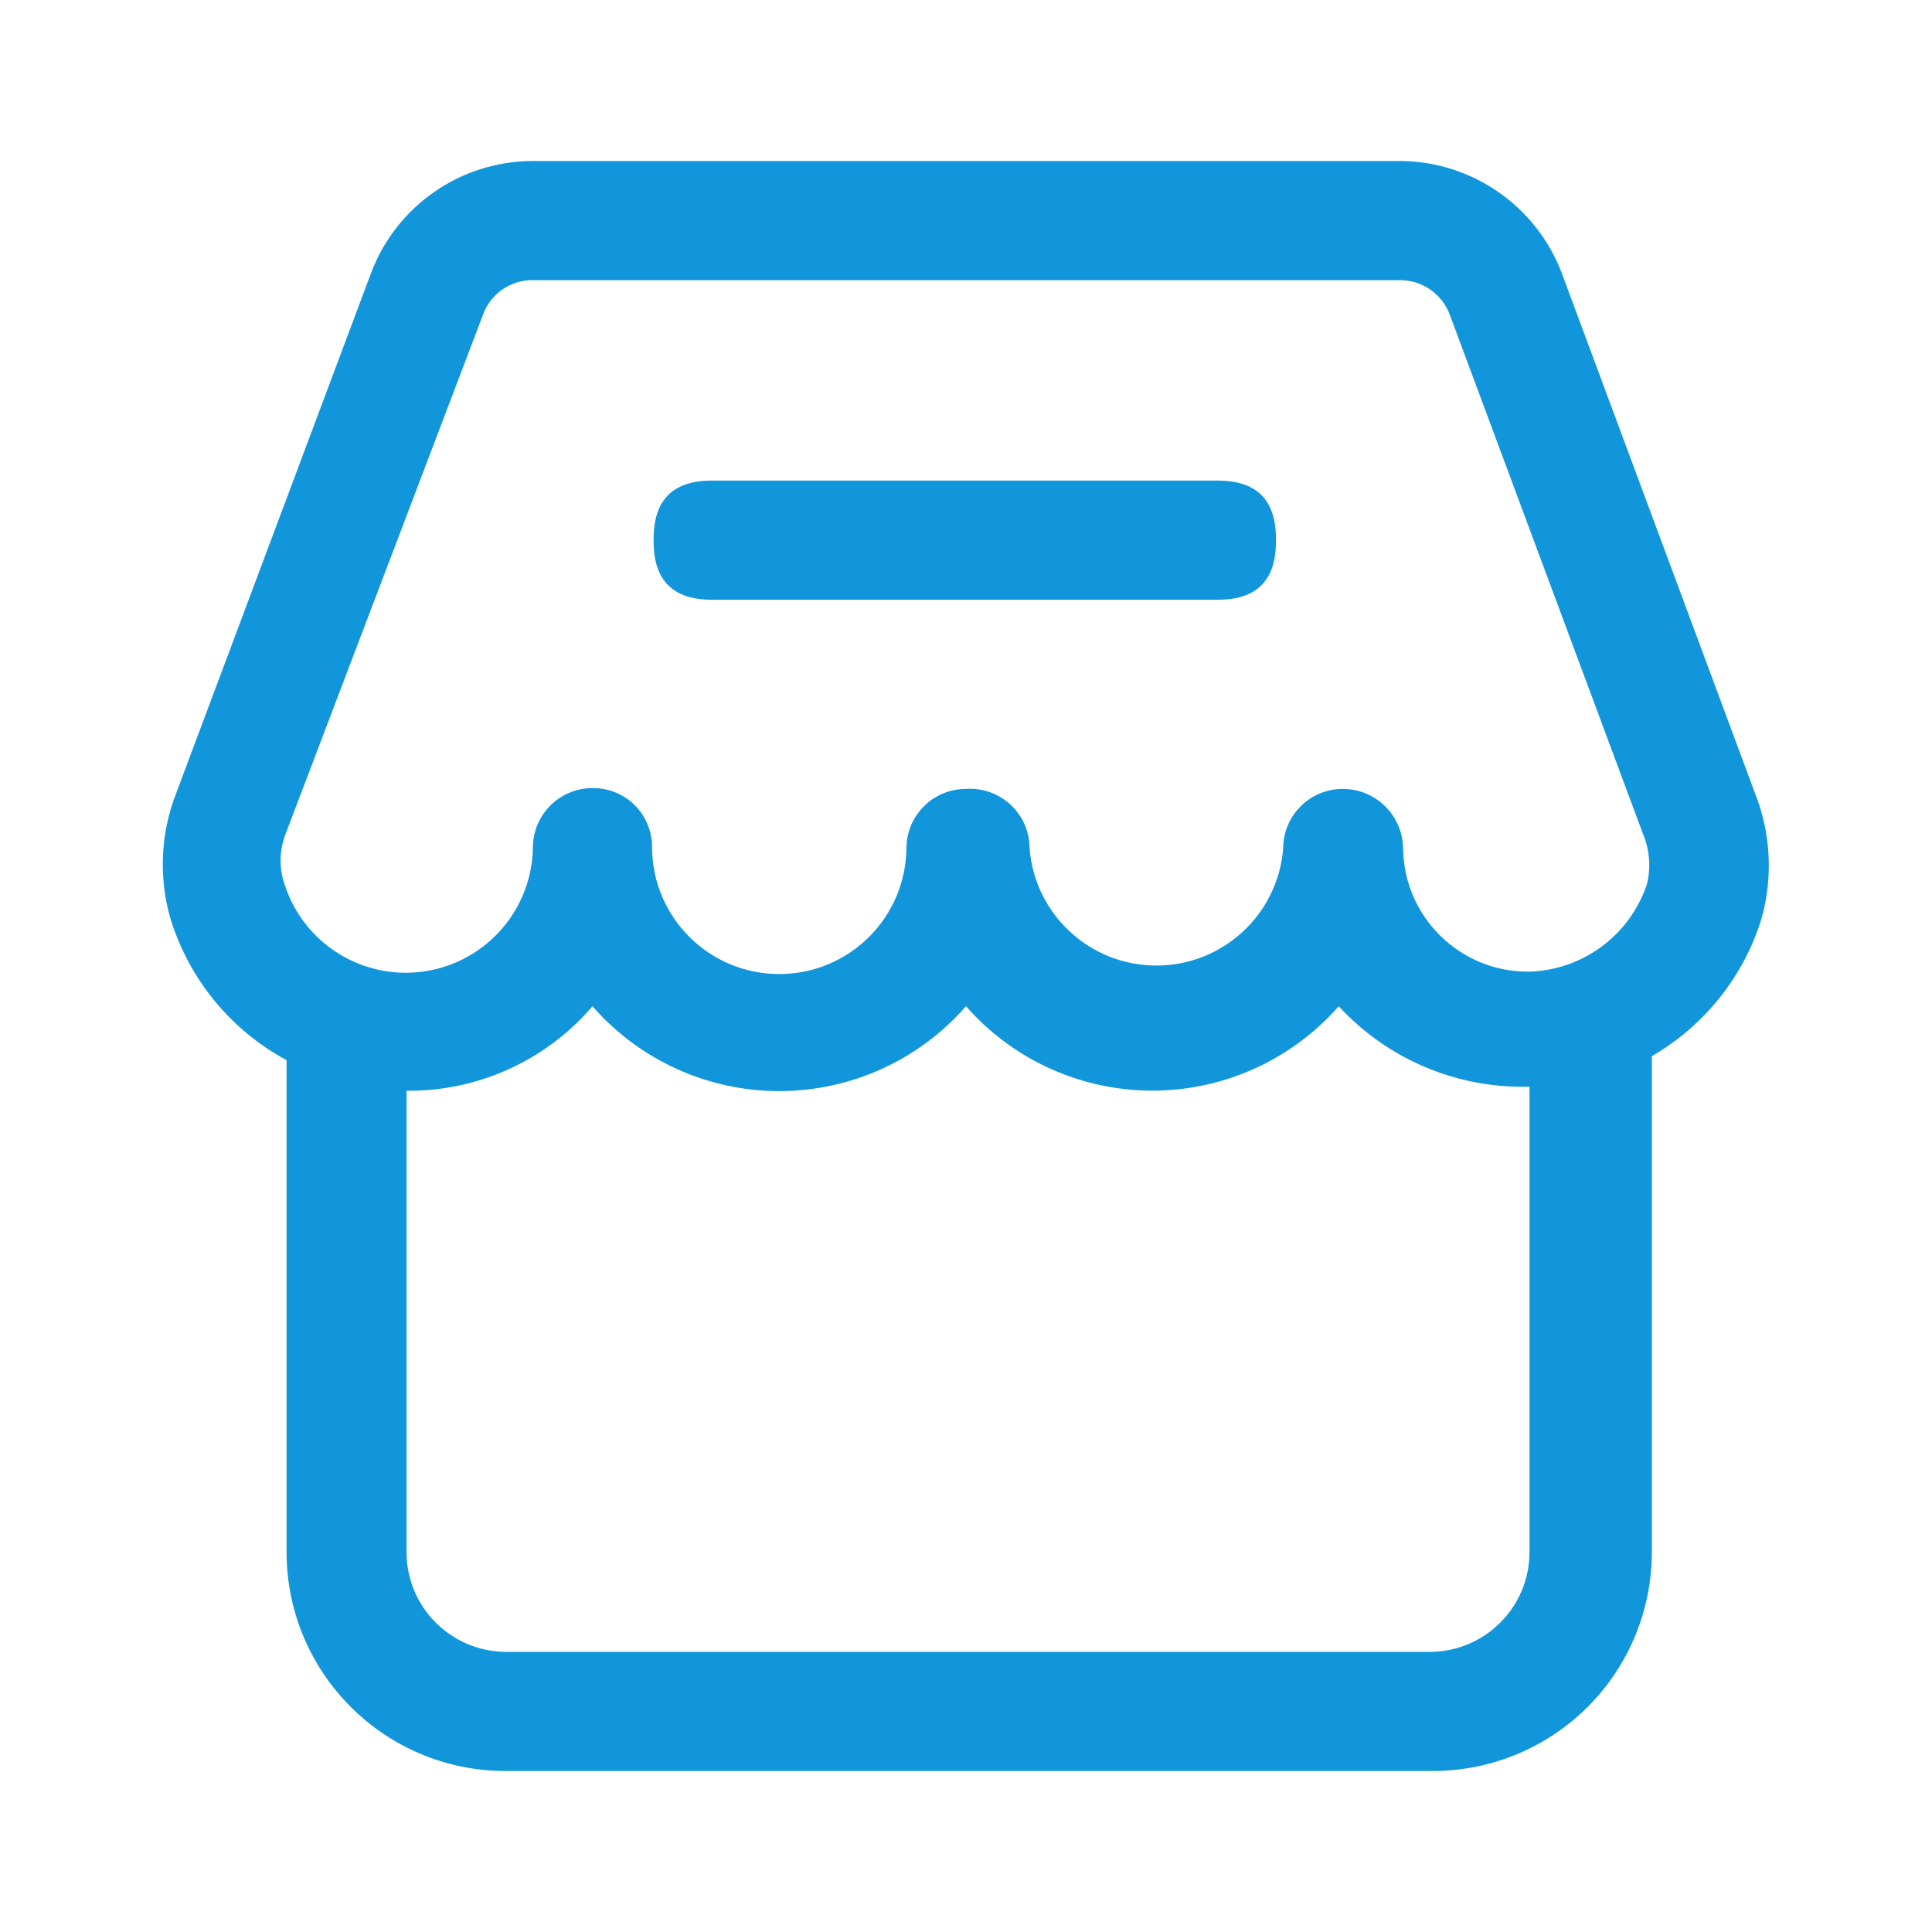
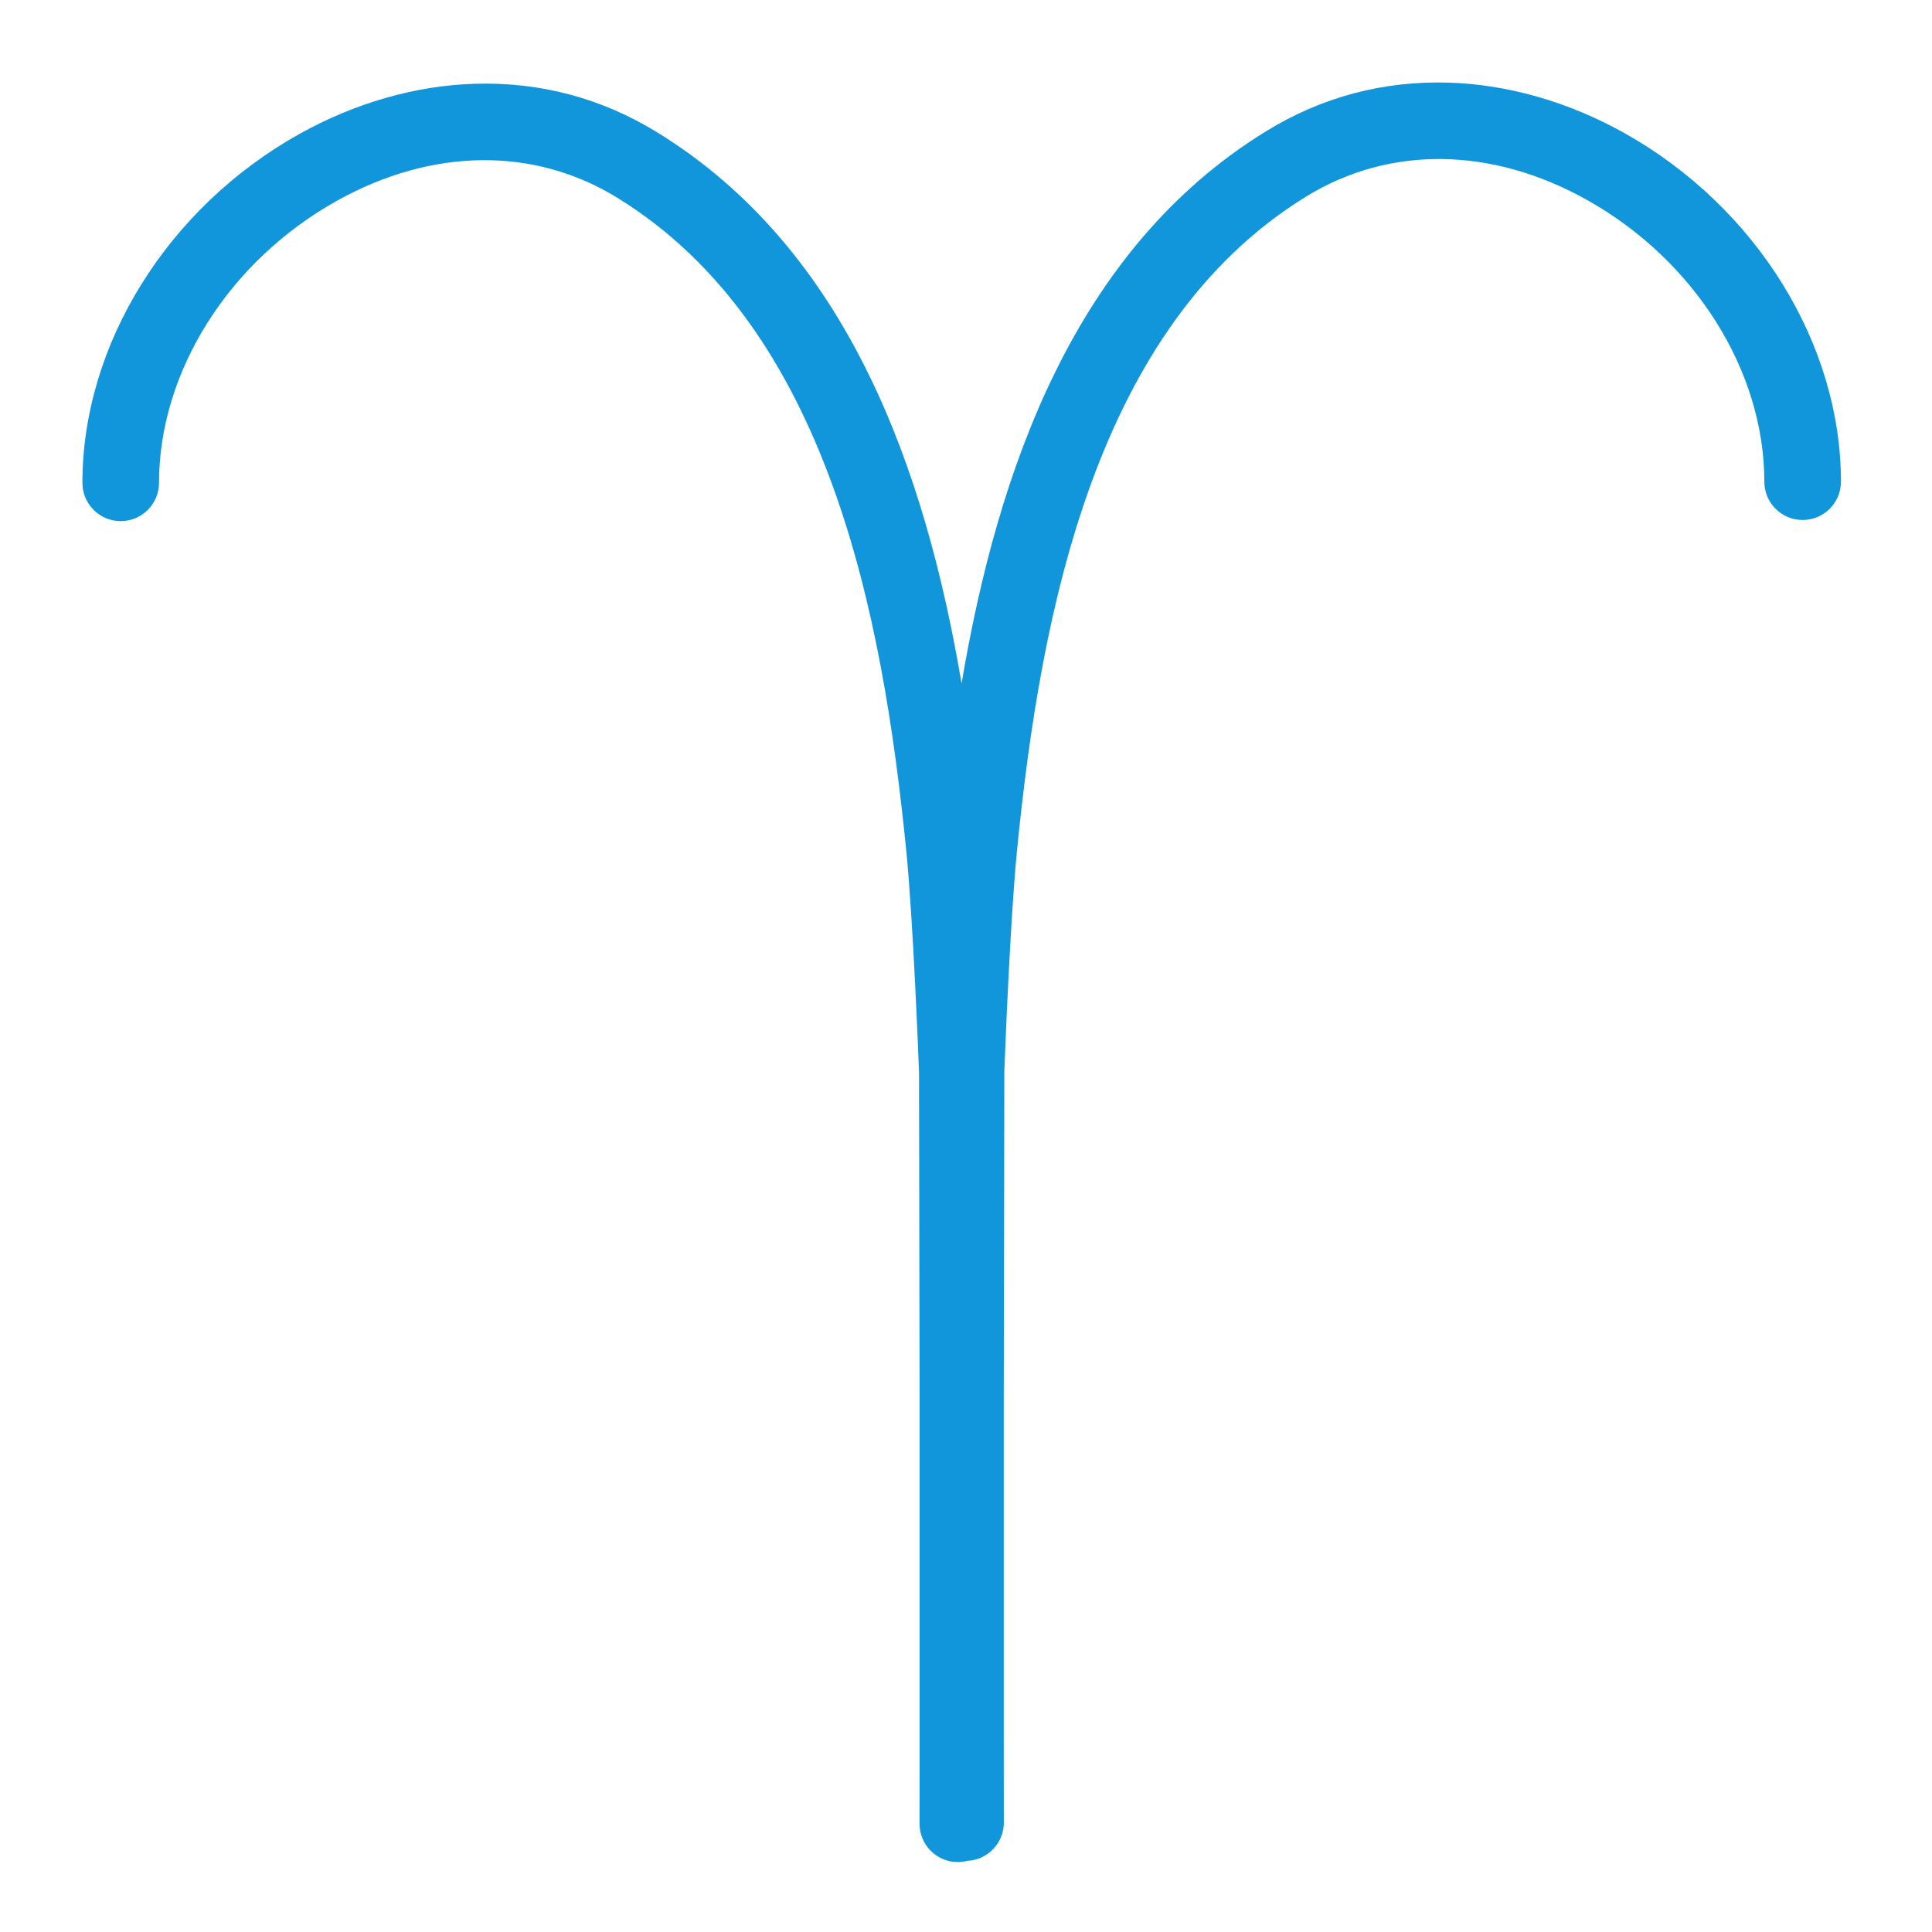
- <svg xmlns="http://www.w3.org/2000/svg" t="1726190024695" class="icon" viewBox="0 0 1024 1024" version="1.1" p-id="1475" width="200" height="200">
-   <path d="M930.133 420.267l-102.4-275.627a92.16 92.16 0 0 0-85.333-59.307H282.027a91.733 91.733 0 0 0-85.333 59.307L93.44 420.267a103.68 103.68 0 0 0-2.987 66.987 128 128 0 0 0 61.44 74.667v260.693A116.053 116.053 0 0 0 267.947 938.667h491.093a116.053 116.053 0 0 0 116.48-116.053v-262.827a128 128 0 0 0 58.027-72.533 104.107 104.107 0 0 0-3.413-66.987zM151.04 469.333a38.827 38.827 0 0 1 0-26.453L256 166.827a27.733 27.733 0 0 1 26.453-18.347h459.093a28.16 28.16 0 0 1 26.88 18.347l102.4 275.2a42.667 42.667 0 0 1 2.133 26.453A67.84 67.84 0 0 1 810.667 514.987a66.133 66.133 0 0 1-66.987-65.28 32 32 0 0 0-32-31.573 31.573 31.573 0 0 0-31.573 31.573 67.413 67.413 0 0 1-134.4 0A31.573 31.573 0 0 0 512 418.133a31.573 31.573 0 0 0-31.573 30.72 67.413 67.413 0 0 1-134.827 0 31.147 31.147 0 0 0-31.573-31.147 31.573 31.573 0 0 0-31.573 31.147 67.413 67.413 0 0 1-131.413 20.48zM810.667 822.613a52.907 52.907 0 0 1-52.907 52.907H267.947a52.907 52.907 0 0 1-52.48-52.907v-244.48a128 128 0 0 0 98.56-44.8 131.413 131.413 0 0 0 197.973 0 131.413 131.413 0 0 0 197.547 0 132.267 132.267 0 0 0 98.987 42.667H810.667z" p-id="1476" fill="#1296db" />
-   <path d="M346.453 254.72m30.72 0l268.373 0q30.72 0 30.72 30.72l0 1.707q0 30.72-30.72 30.72l-268.373 0q-30.72 0-30.72-30.72l0-1.707q0-30.72 30.72-30.72Z" p-id="1477" fill="#1296db" />
+ <svg xmlns="http://www.w3.org/2000/svg" t="1726890964169" class="icon" viewBox="0 0 1024 1024" version="1.1" p-id="4560" width="200" height="200">
+   <path d="M860.819 70.447c-29.458-16.466-61.583-25.68-92.897-26.646-34.743-1.069-67.347 7.6-96.895 25.774-101.589 62.486-142.272 179.664-161.367 292.66-19.139-112.808-59.858-229.679-161.268-292.054-29.548-18.174-62.147-26.85-96.895-25.774-31.315 0.966-63.439 10.18-92.898 26.646C88.787 110.076 43.676 182.634 43.676 255.902c0 11.213 9.091 20.305 20.304 20.305s20.305-9.091 20.305-20.305c0-58.797 36.946-117.44 94.128-149.401 50.445-28.197 104.645-28.828 148.702-1.729 112.049 68.92 140.732 221.073 153.203 345.927 3.72 37.284 6.569 111.944 6.786 117.715l0.304 176.361-0.001 179.695-0.036 42.143c-0.009 11.214 9.075 20.313 20.288 20.322 0.006 0 0.011 0 0.017 0 1.74 0 3.42-0.243 5.031-0.655 10.77-0.509 19.349-9.38 19.339-20.274l-0.035-42.126-0.002-179.675 0.304-176.398c0.217-5.77 3.065-80.417 6.786-117.711 12.472-124.857 41.156-277.011 153.203-345.93 44.058-27.097 98.258-26.467 148.702 1.729 57.181 31.961 94.128 90.605 94.128 149.401 0 11.213 9.091 20.305 20.305 20.305s20.305-9.091 20.305-20.305C975.743 182.028 930.633 109.47 860.819 70.447z" p-id="4561" fill="#1296db" />
</svg>
